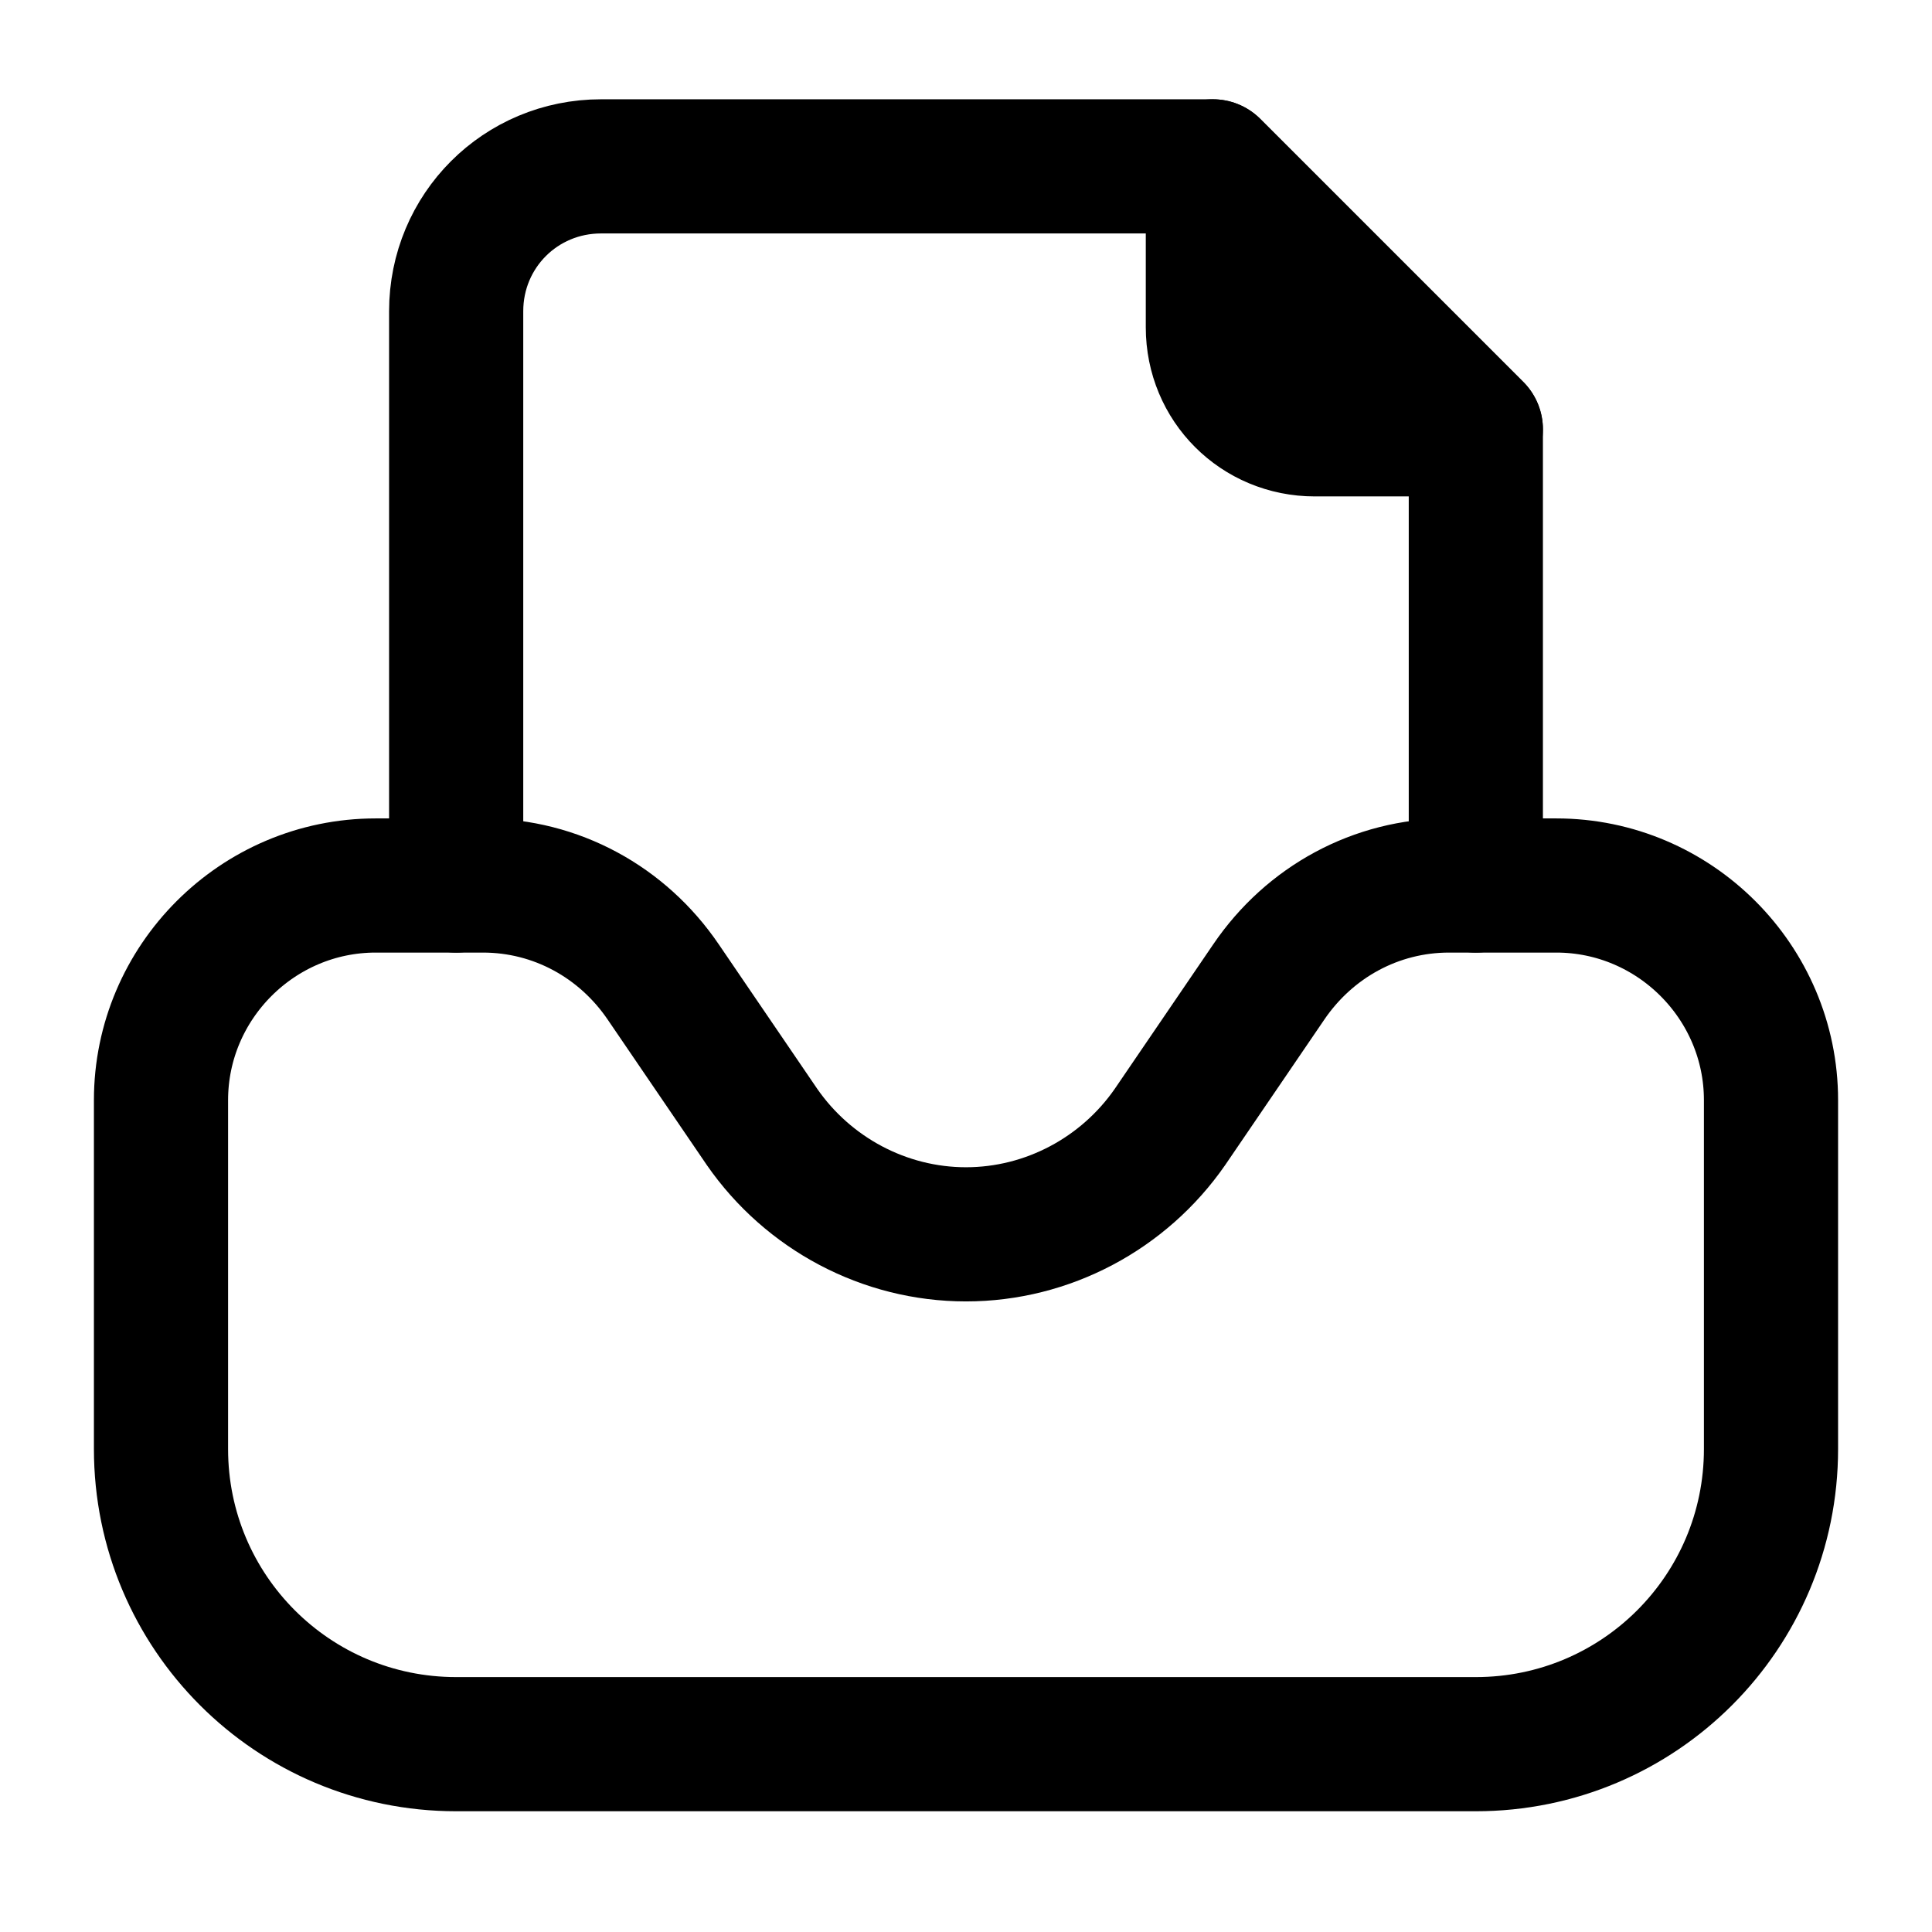
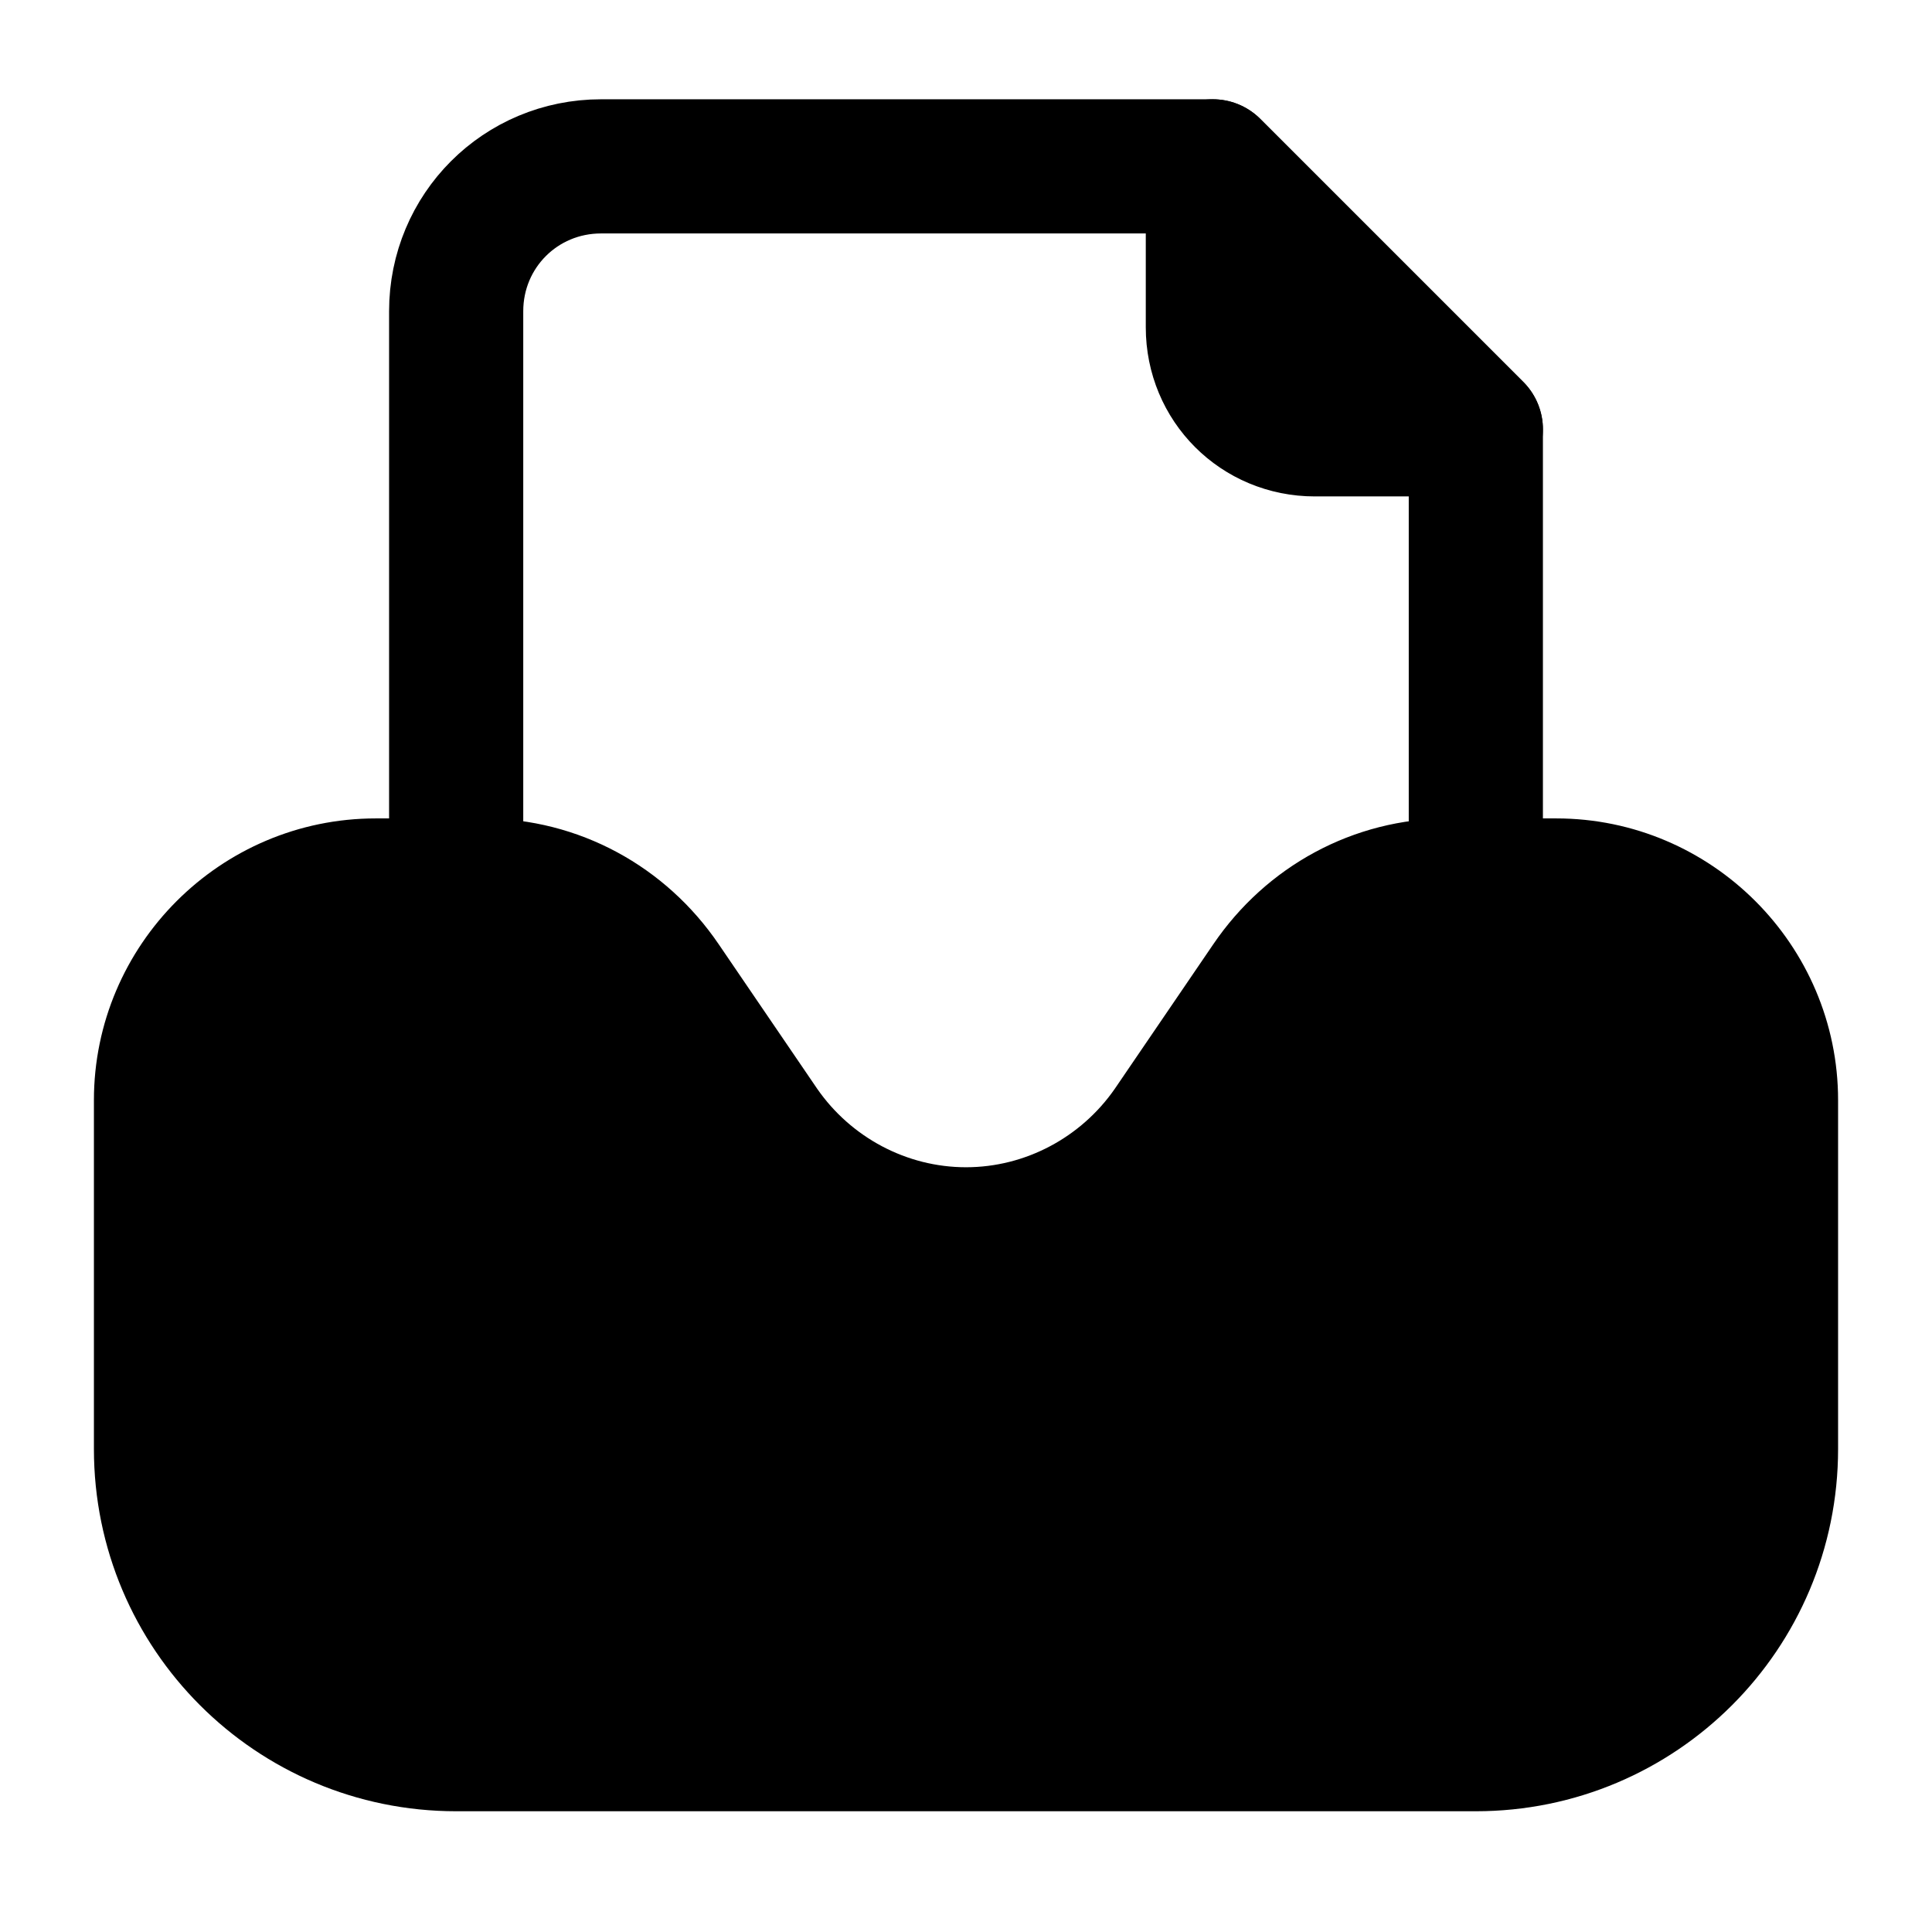
<svg xmlns="http://www.w3.org/2000/svg" width="18" height="18" viewBox="0 0 18 18">
  <g fill="none" stroke="#000000" stroke-width="1.25" stroke-linecap="round" stroke-linejoin="round">
    <path d="M4.25 8.25V2.9C4.25 2.15 4.85 1.55 5.6 1.55H11.3L13.75 4V8.25" />
    <path fill="#000000" d="M11.3 1.55V3.05C11.3 3.58 11.72 4 12.25 4H13.75Z" />
-     <path d="M1.5 10.25C1.5 9.15 2.4 8.25 3.5 8.25H4.5C5.18 8.25 5.8 8.59 6.18 9.15L7.1 10.5C7.53 11.12 8.24 11.5 9 11.5C9.76 11.5 10.47 11.12 10.9 10.5L11.82 9.15C12.2 8.59 12.82 8.25 13.5 8.25H14.5C15.6 8.25 16.5 9.15 16.5 10.25V13.5C16.5 15.02 15.27 16.25 13.75 16.25H4.25C2.73 16.25 1.5 15.02 1.5 13.5Z" />
+     <path fill="#000000" d="M1.5 10.25C1.5 9.15 2.4 8.25 3.5 8.25H4.5C5.18 8.25 5.8 8.59 6.18 9.15L7.1 10.5C7.53 11.12 8.24 11.5 9 11.5C9.76 11.5 10.47 11.12 10.9 10.5L11.82 9.15C12.2 8.59 12.82 8.25 13.5 8.25H14.5C15.6 8.25 16.5 9.15 16.5 10.25V13.5C16.5 15.02 15.27 16.25 13.75 16.25H4.25C2.73 16.25 1.5 15.02 1.5 13.5Z" />
  </g>
</svg>
